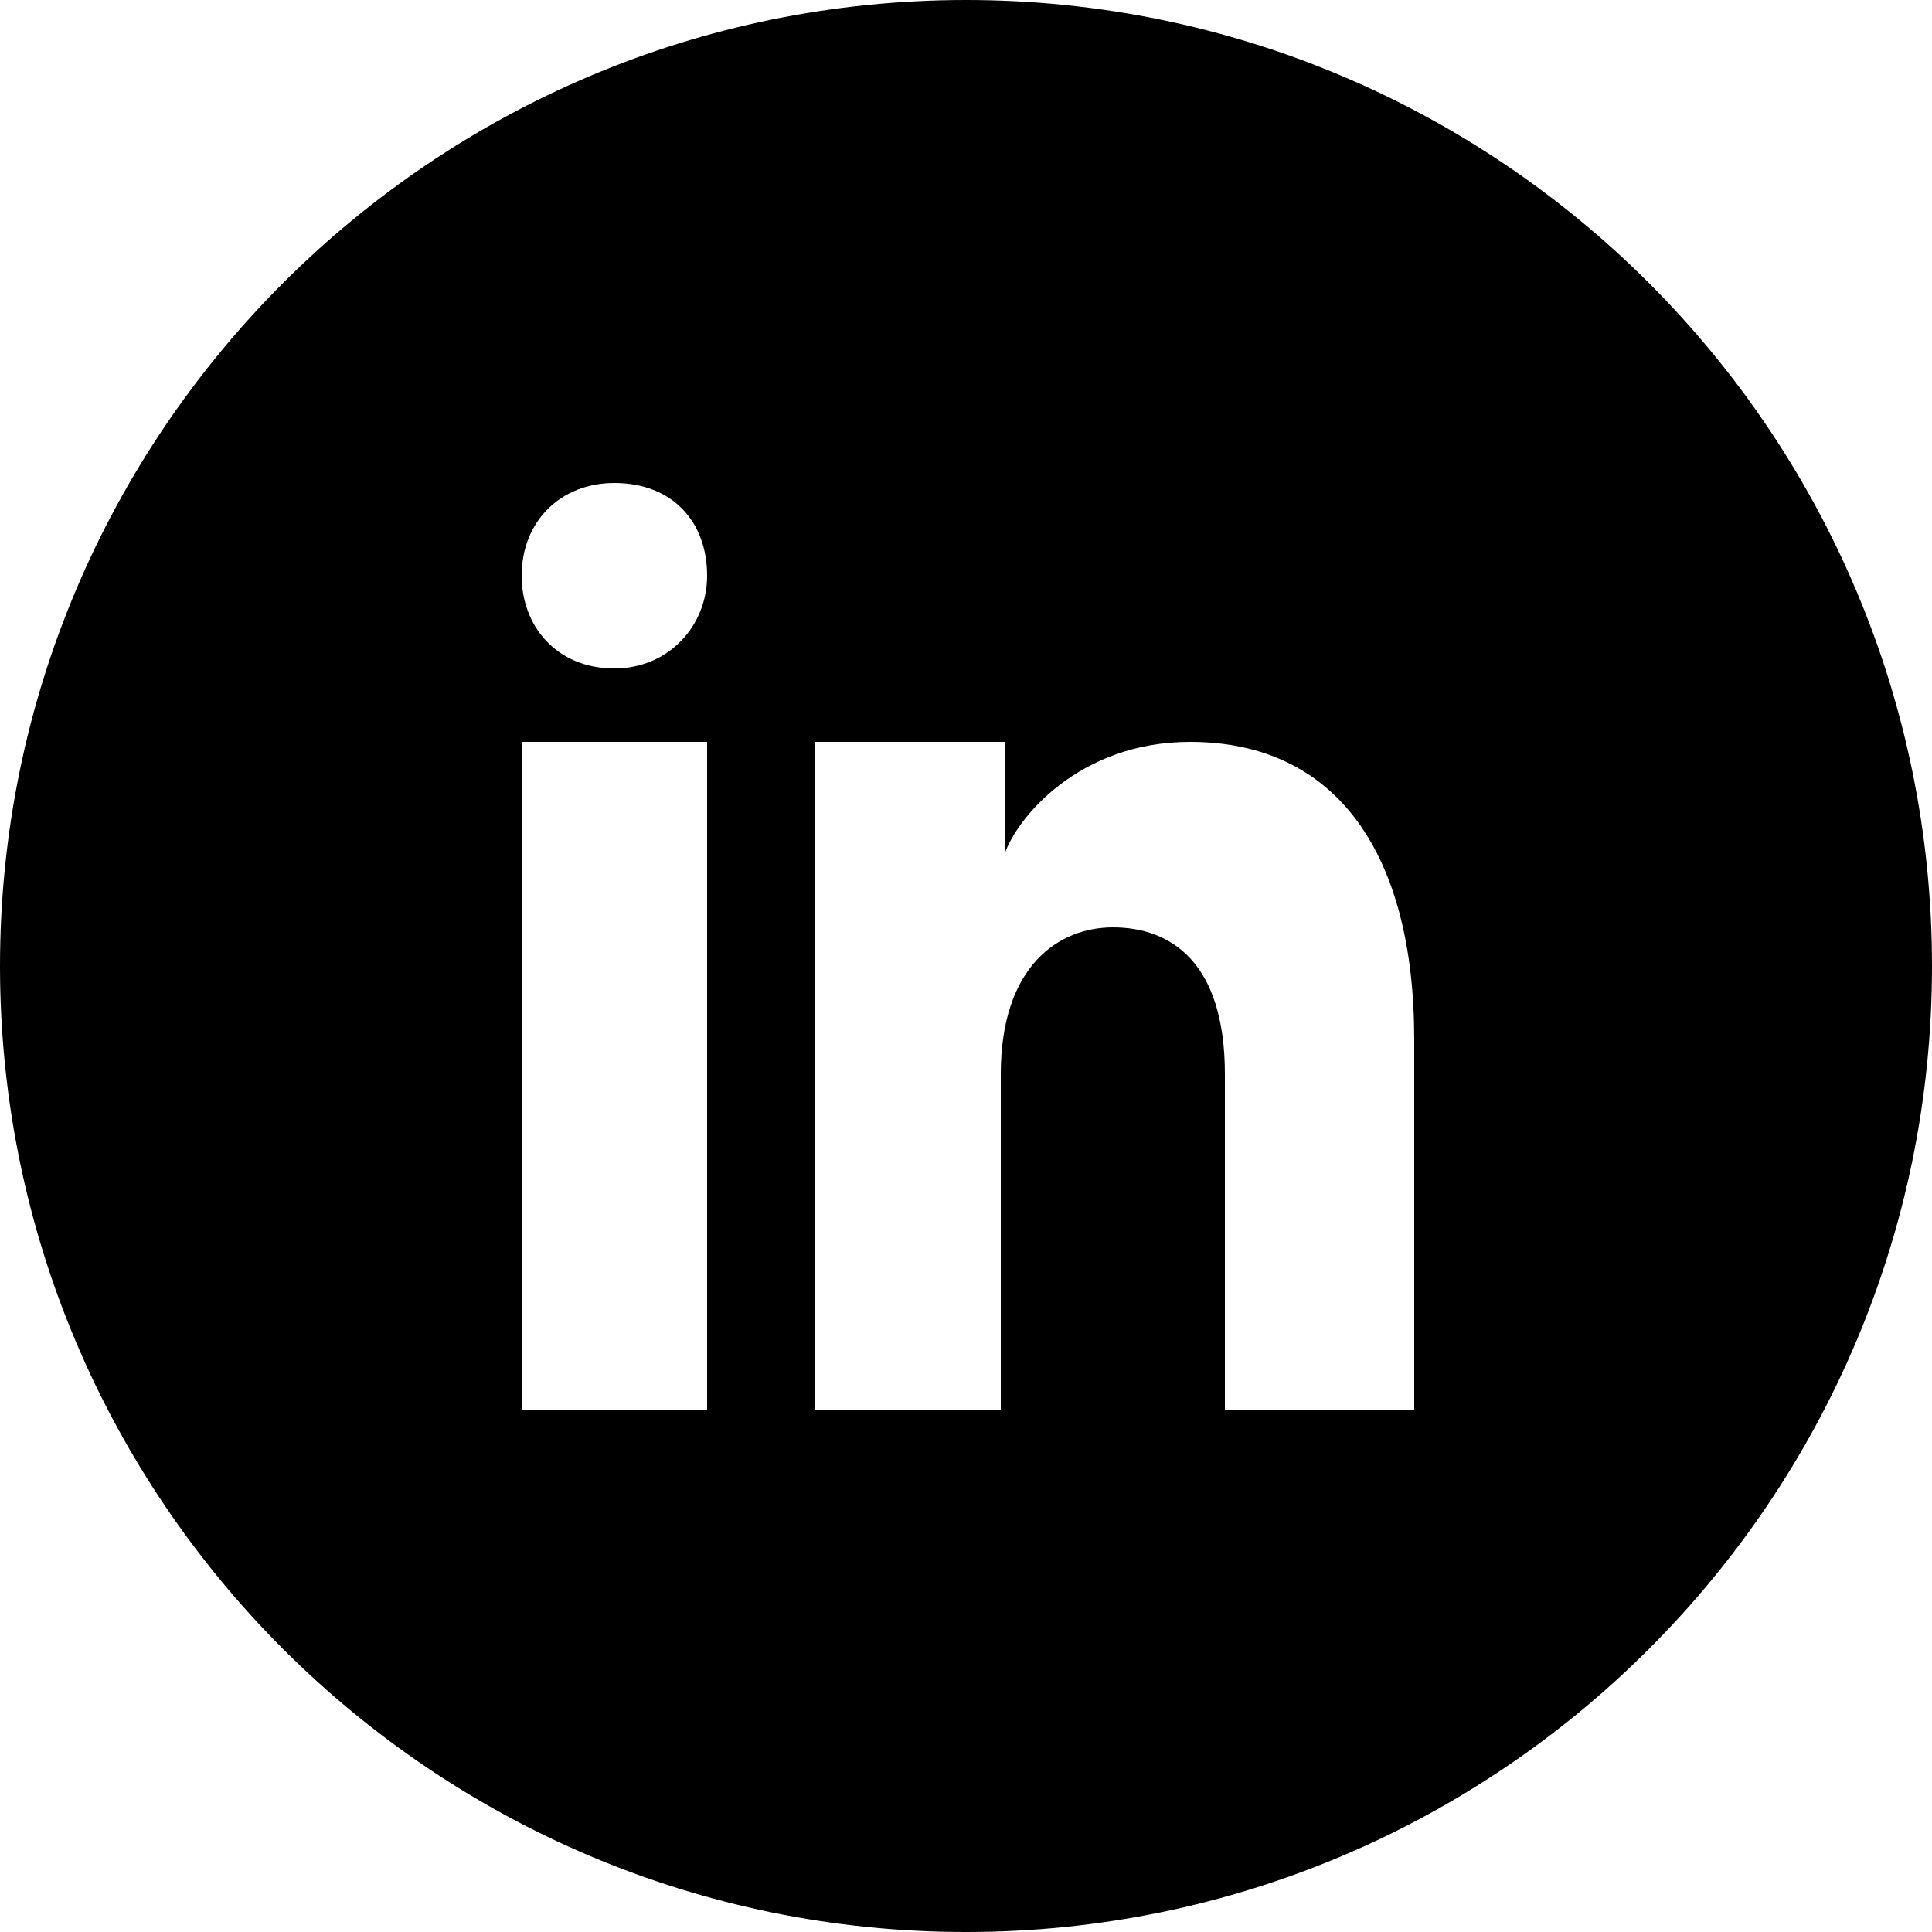
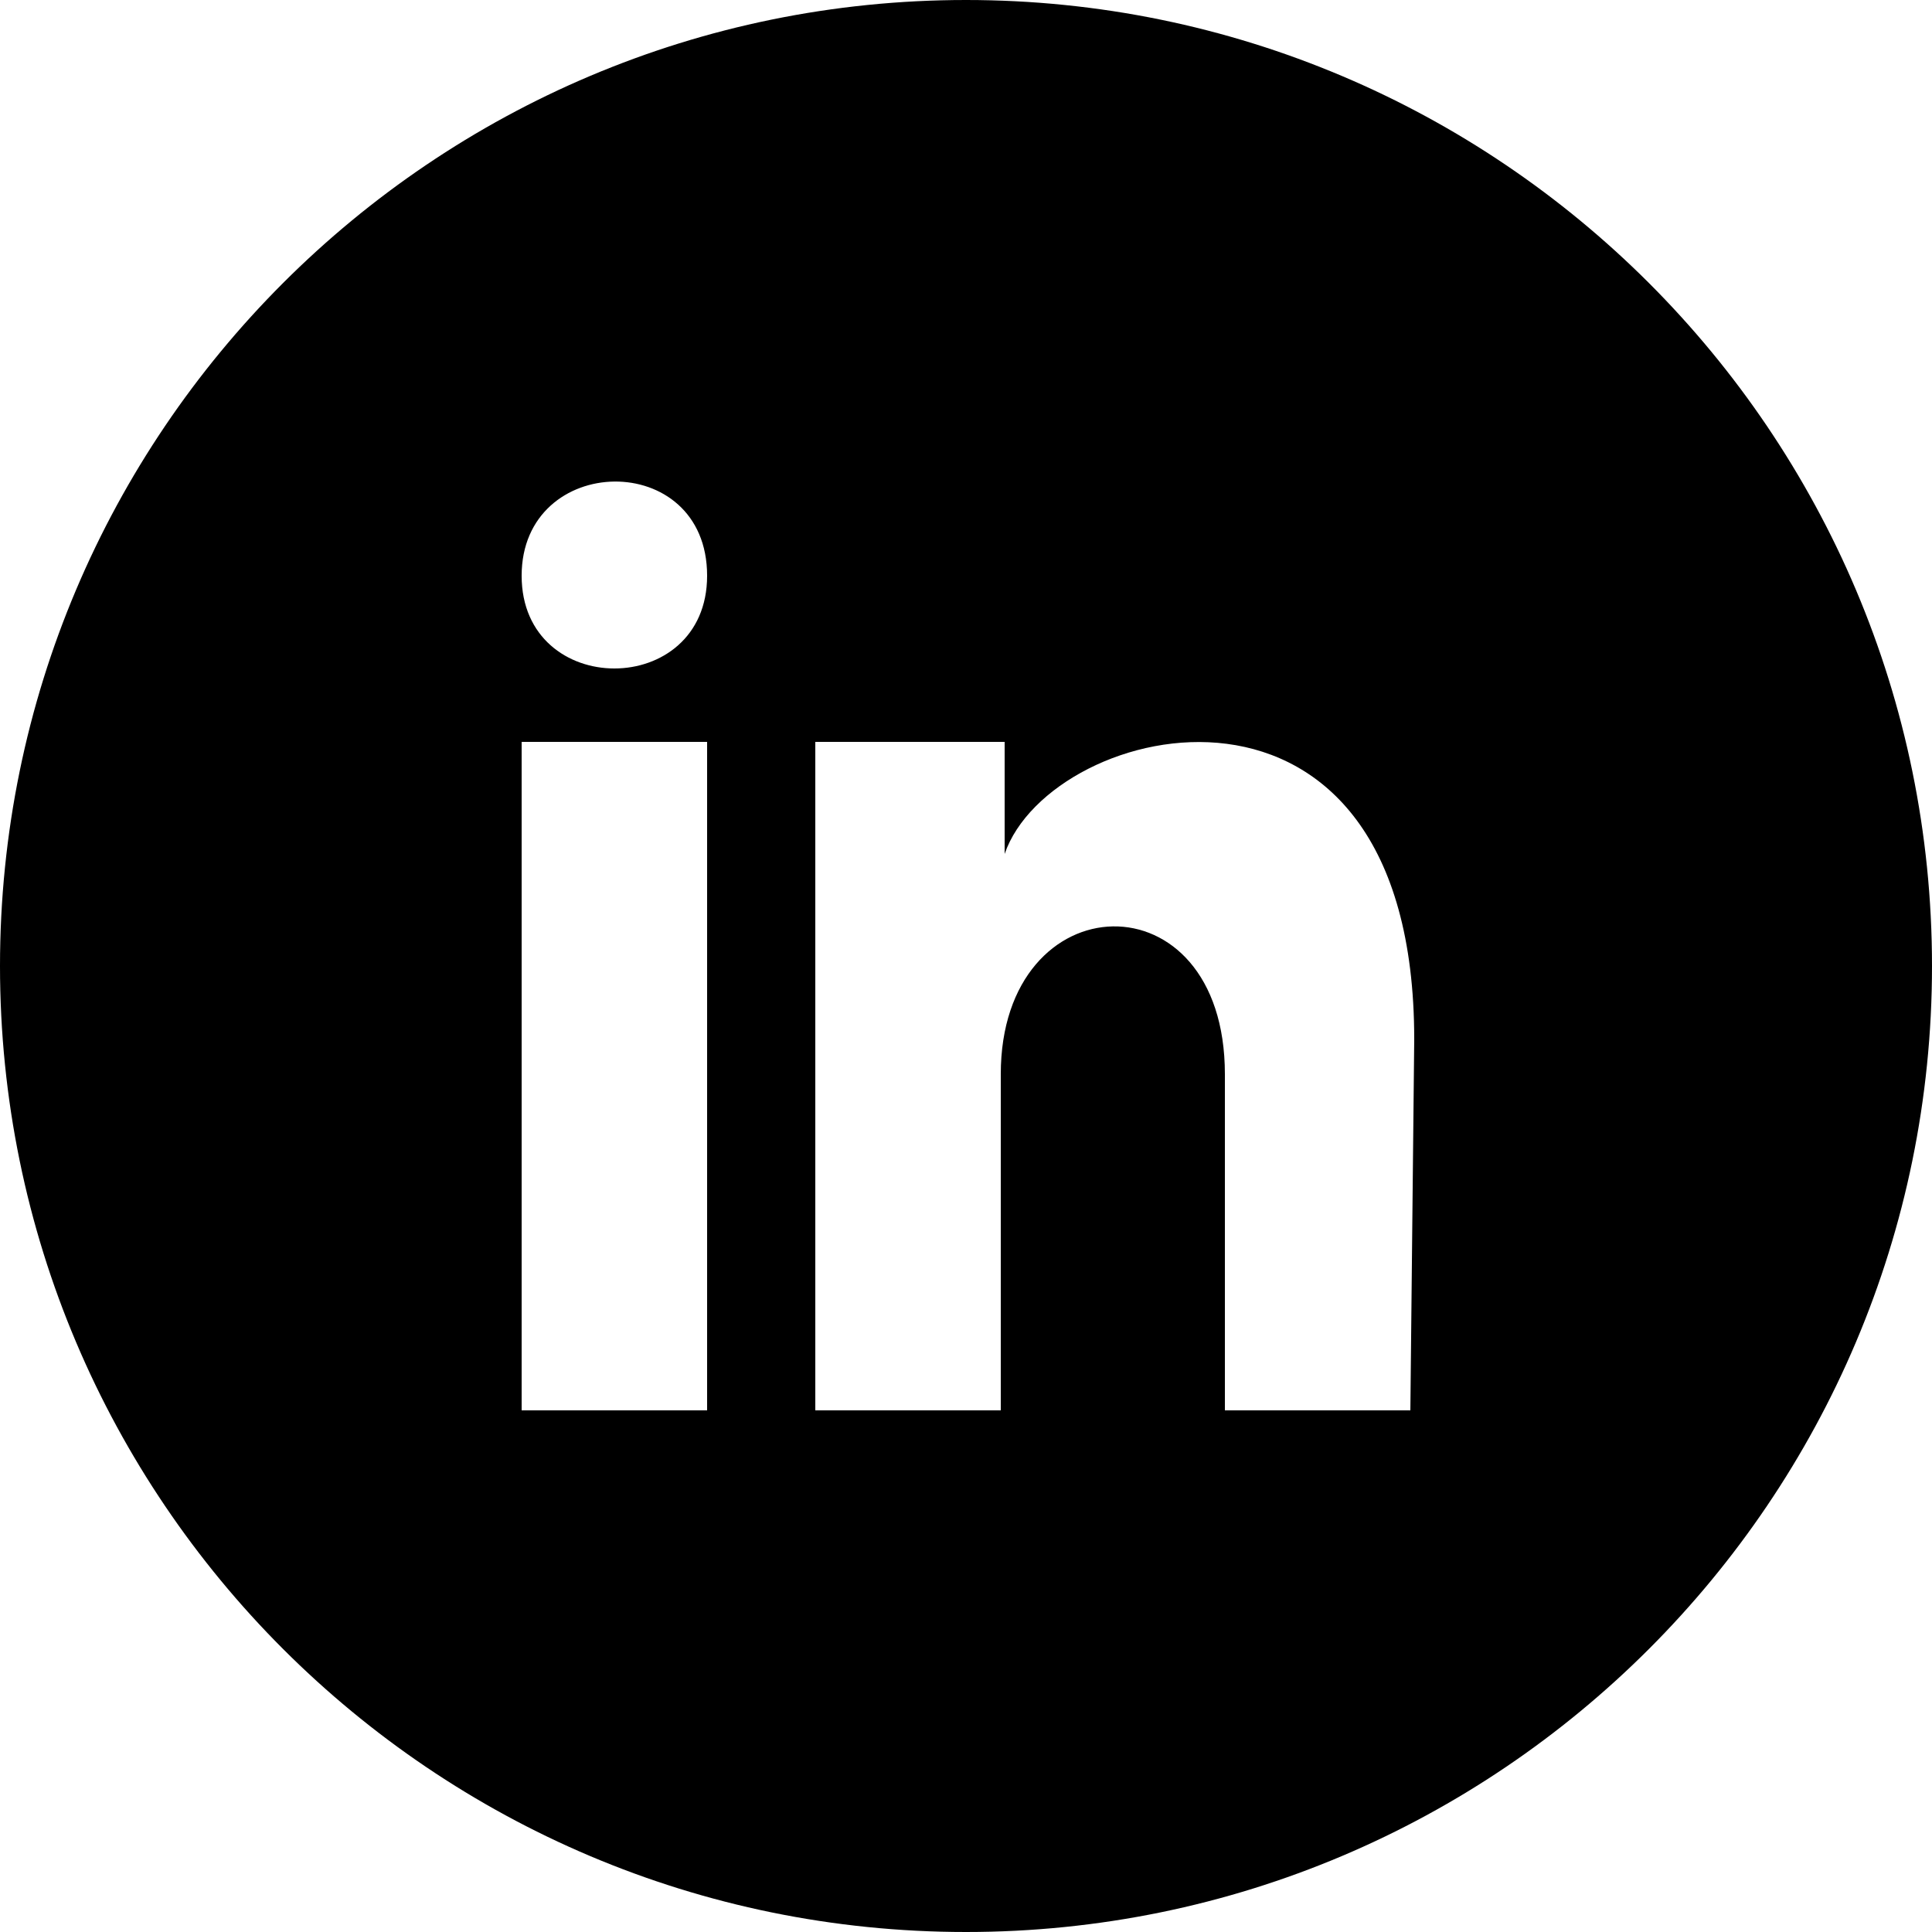
- <svg xmlns="http://www.w3.org/2000/svg" version="1.1" id="Слой_1" x="0px" y="0px" viewBox="0 0 50 50" style="enable-background:new 0 0 50 50;" xml:space="preserve">
-   <path d="M25,0C11.2,0,0,11.2,0,25s11.2,25,25,25s25-11.2,25-25S38.8,0,25,0z M18.3,36.5h-4.8V19.2h4.8V36.5z M15.9,17.3L15.9,17.3  c-1.5,0-2.4-1.1-2.4-2.4c0-1.4,1-2.4,2.4-2.4c1.5,0,2.4,1,2.4,2.4C18.3,16.2,17.3,17.3,15.9,17.3z M36.5,36.5h-4.8v-8.7  c0-2.9-1.4-3.8-2.9-3.8c-1.4,0-2.9,1-2.9,3.8v8.7h-4.8V19.2H26v2.9c0.3-0.9,1.9-2.9,4.8-2.9c3.8,0,5.8,2.9,5.8,7.7V36.5z" />
+ <svg xmlns="http://www.w3.org/2000/svg" viewBox="0 0 50 50" style="enable-background:new 0 0 50 50" xml:space="preserve">
+   <path d="M25 0C11.2 0 0 11.2 0 25s11.2 25 25 25 25-11.2 25-25S38.8 0 25 0zm-6.7 36.5h-4.8V19.2h4.8v17.3zm-4.8-21.6c0-3.2 4.8-3.3 4.8 0 0 3.2-4.8 3.2-4.8 0zm23 21.6h-4.8v-8.7c0-5.2-5.8-5-5.8 0v8.7h-4.8V19.2H26v2.9c1.2-3.5 10.6-5.7 10.6 4.8l-.1 9.6z" />
</svg>
